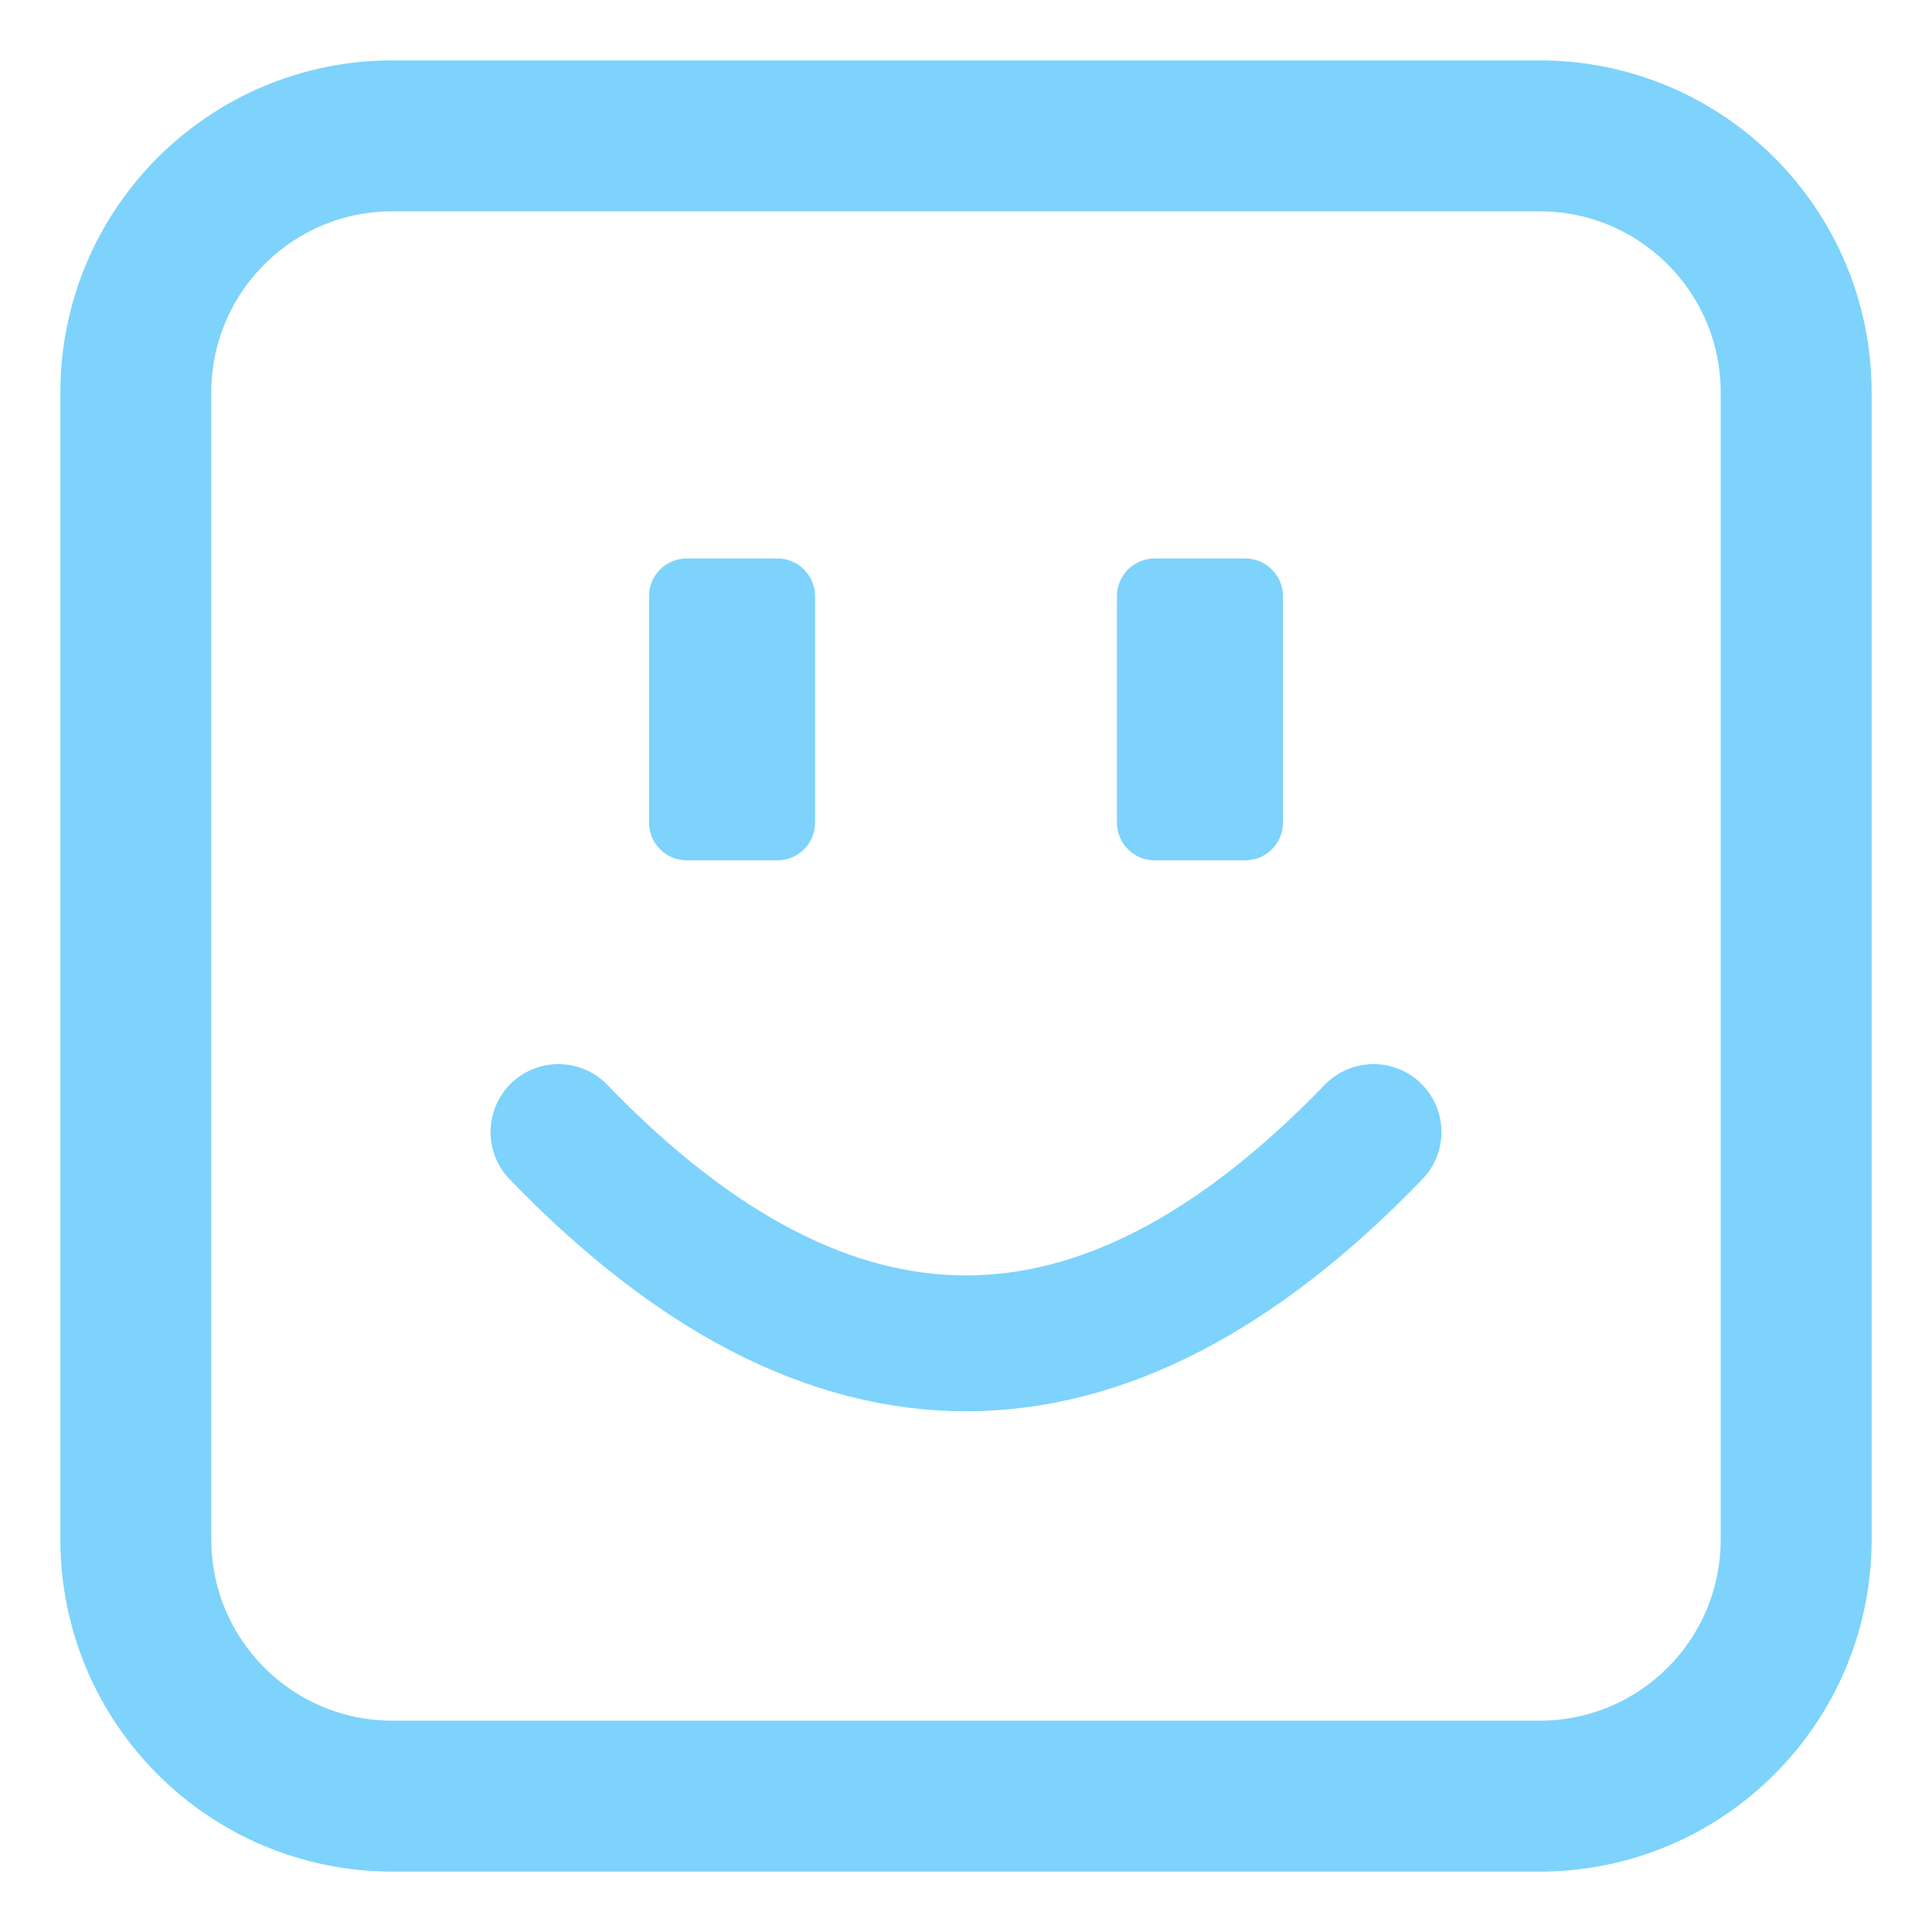
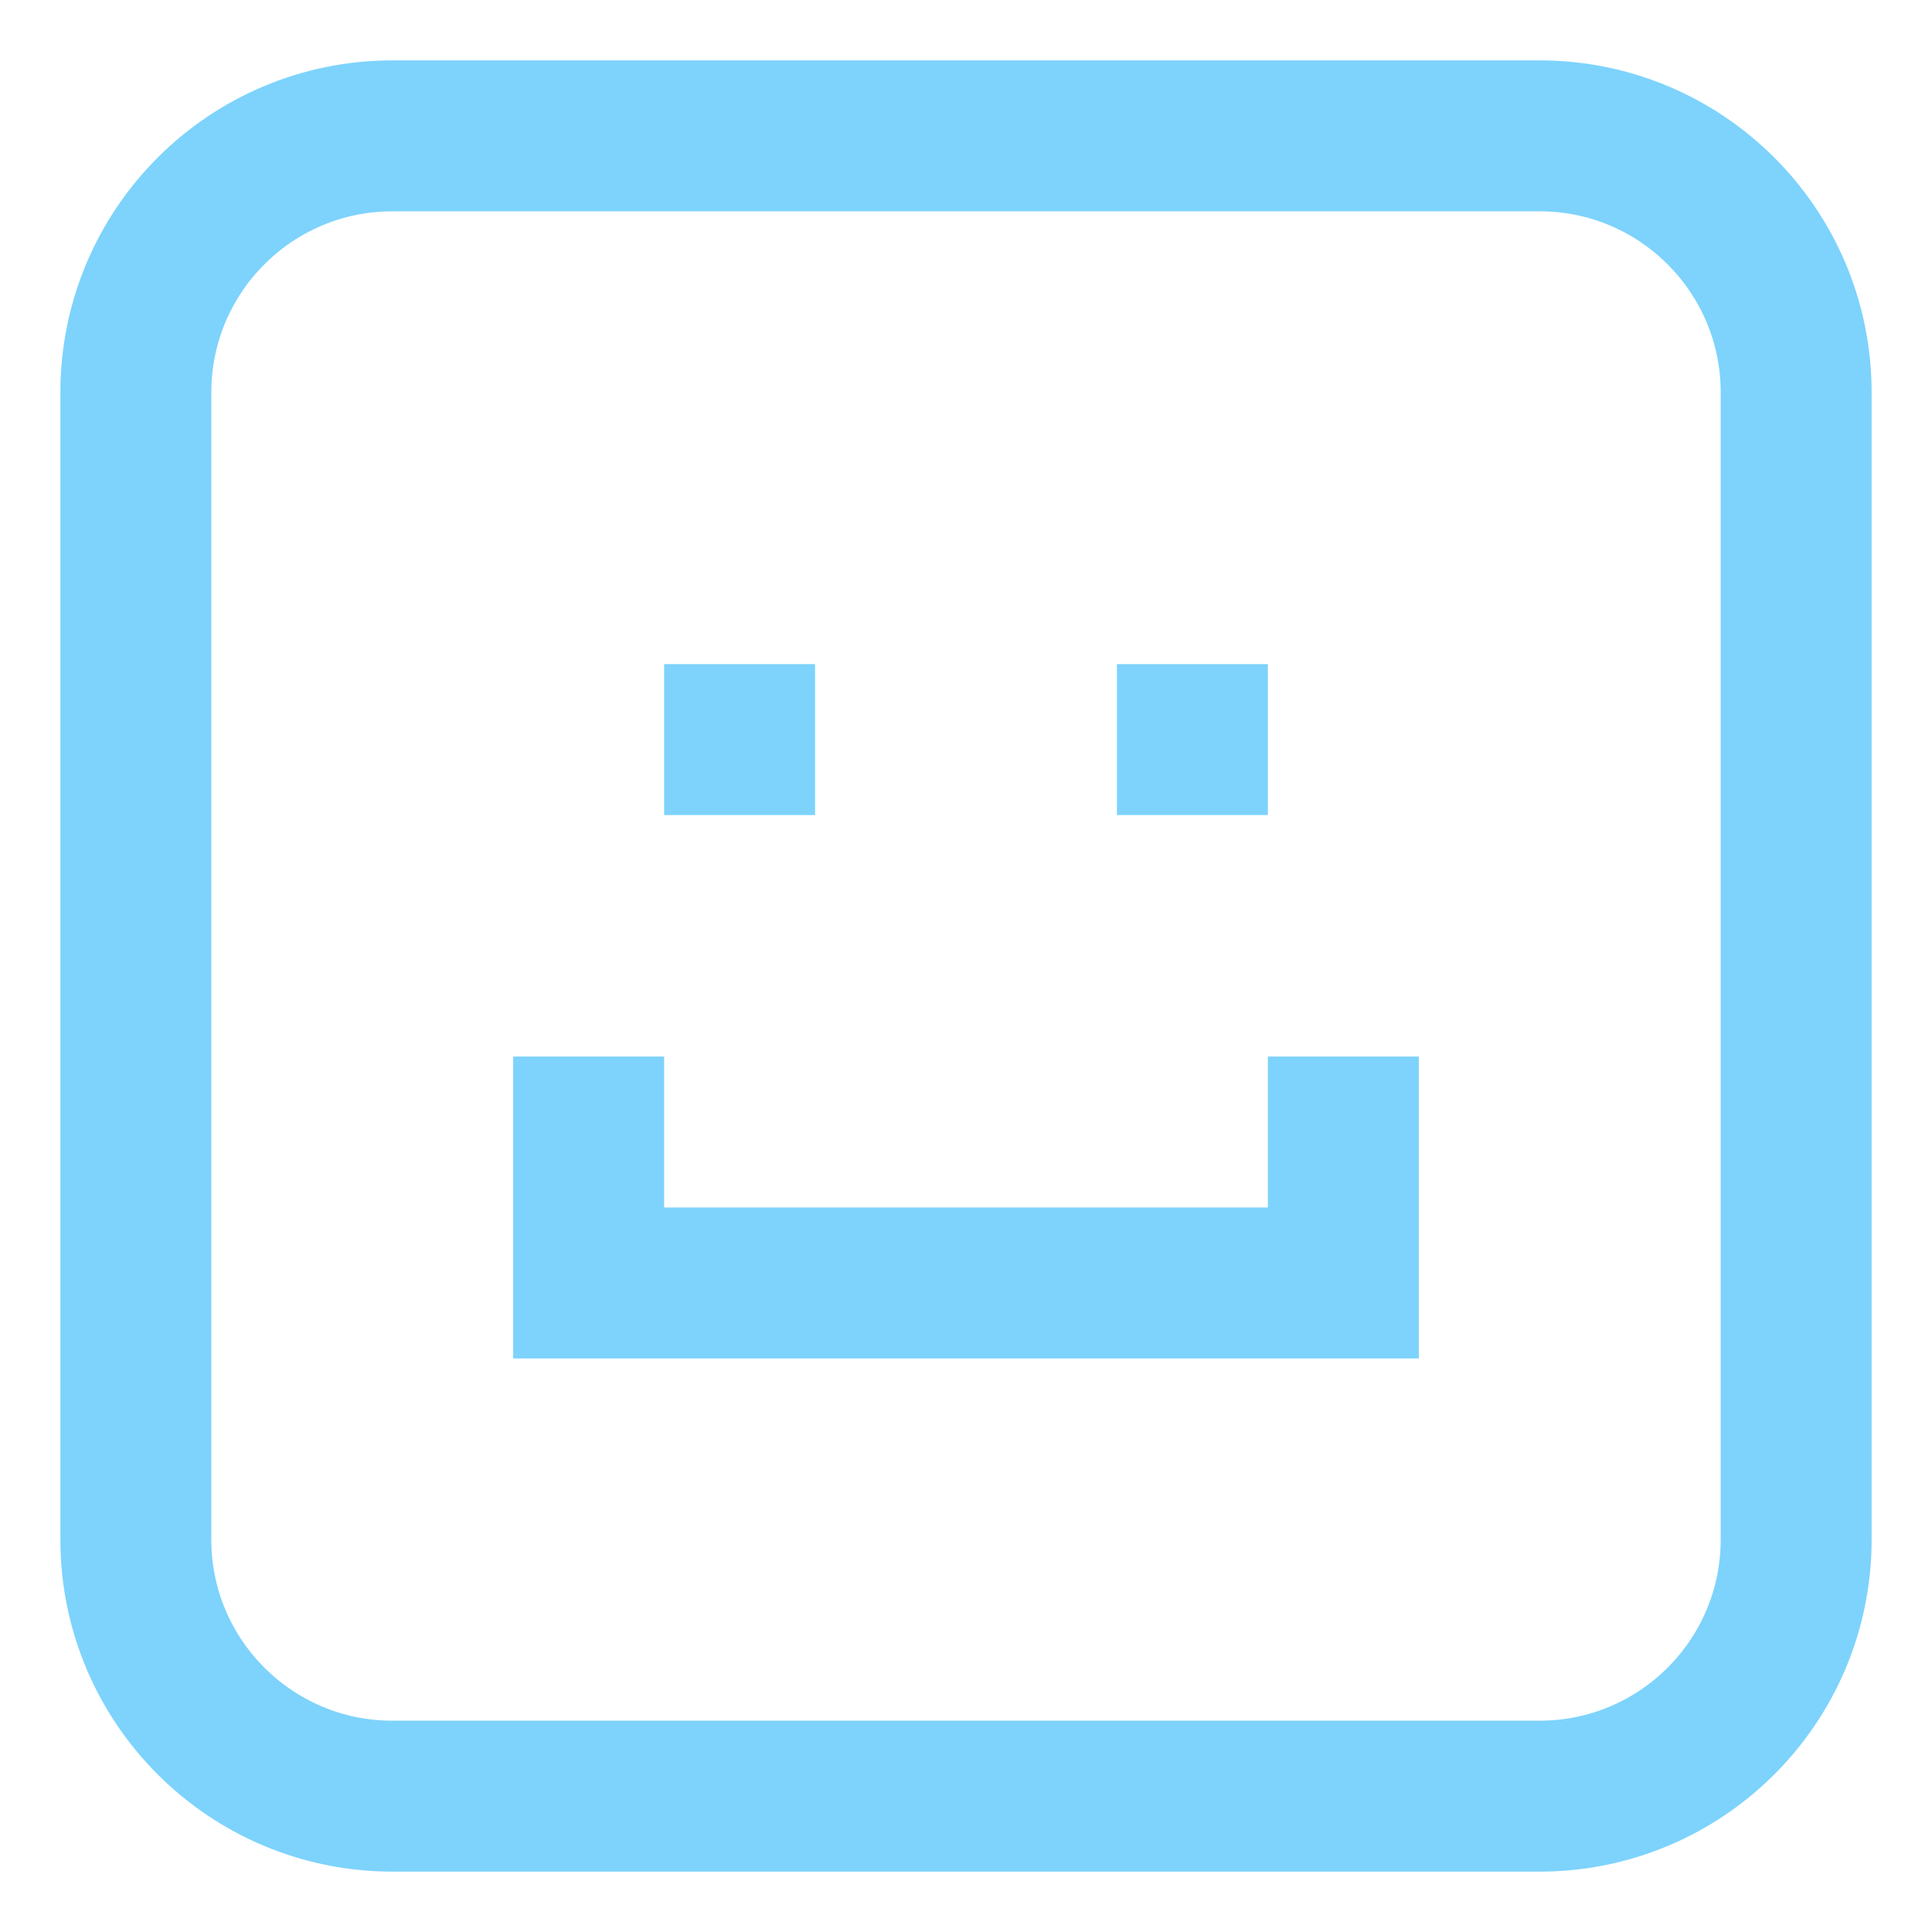
<svg xmlns="http://www.w3.org/2000/svg" viewBox="0 0 256 256" width="256" height="256" role="img" aria-label="Unjailed AI">
  <rect x="18" y="18" width="220" height="220" rx="34" fill="none" stroke="#7DD3FC" stroke-width="20" />
-   <rect x="86" y="74" width="22" height="40" rx="5" fill="#7DD3FC" />
-   <rect x="148" y="74" width="22" height="40" rx="5" fill="#7DD3FC" />
-   <path d="M74 150 Q128 206 182 150" fill="none" stroke="#7DD3FC" stroke-width="18" stroke-linecap="round" />
+   <rect x="88" y="88" width="20" height="20" fill="#7DD3FC" />
+   <rect x="148" y="88" width="20" height="20" fill="#7DD3FC" />
+   <path d="M78 140 V170 H178 V140" fill="none" stroke="#7DD3FC" stroke-width="20" stroke-linejoin="miter" />
</svg>
